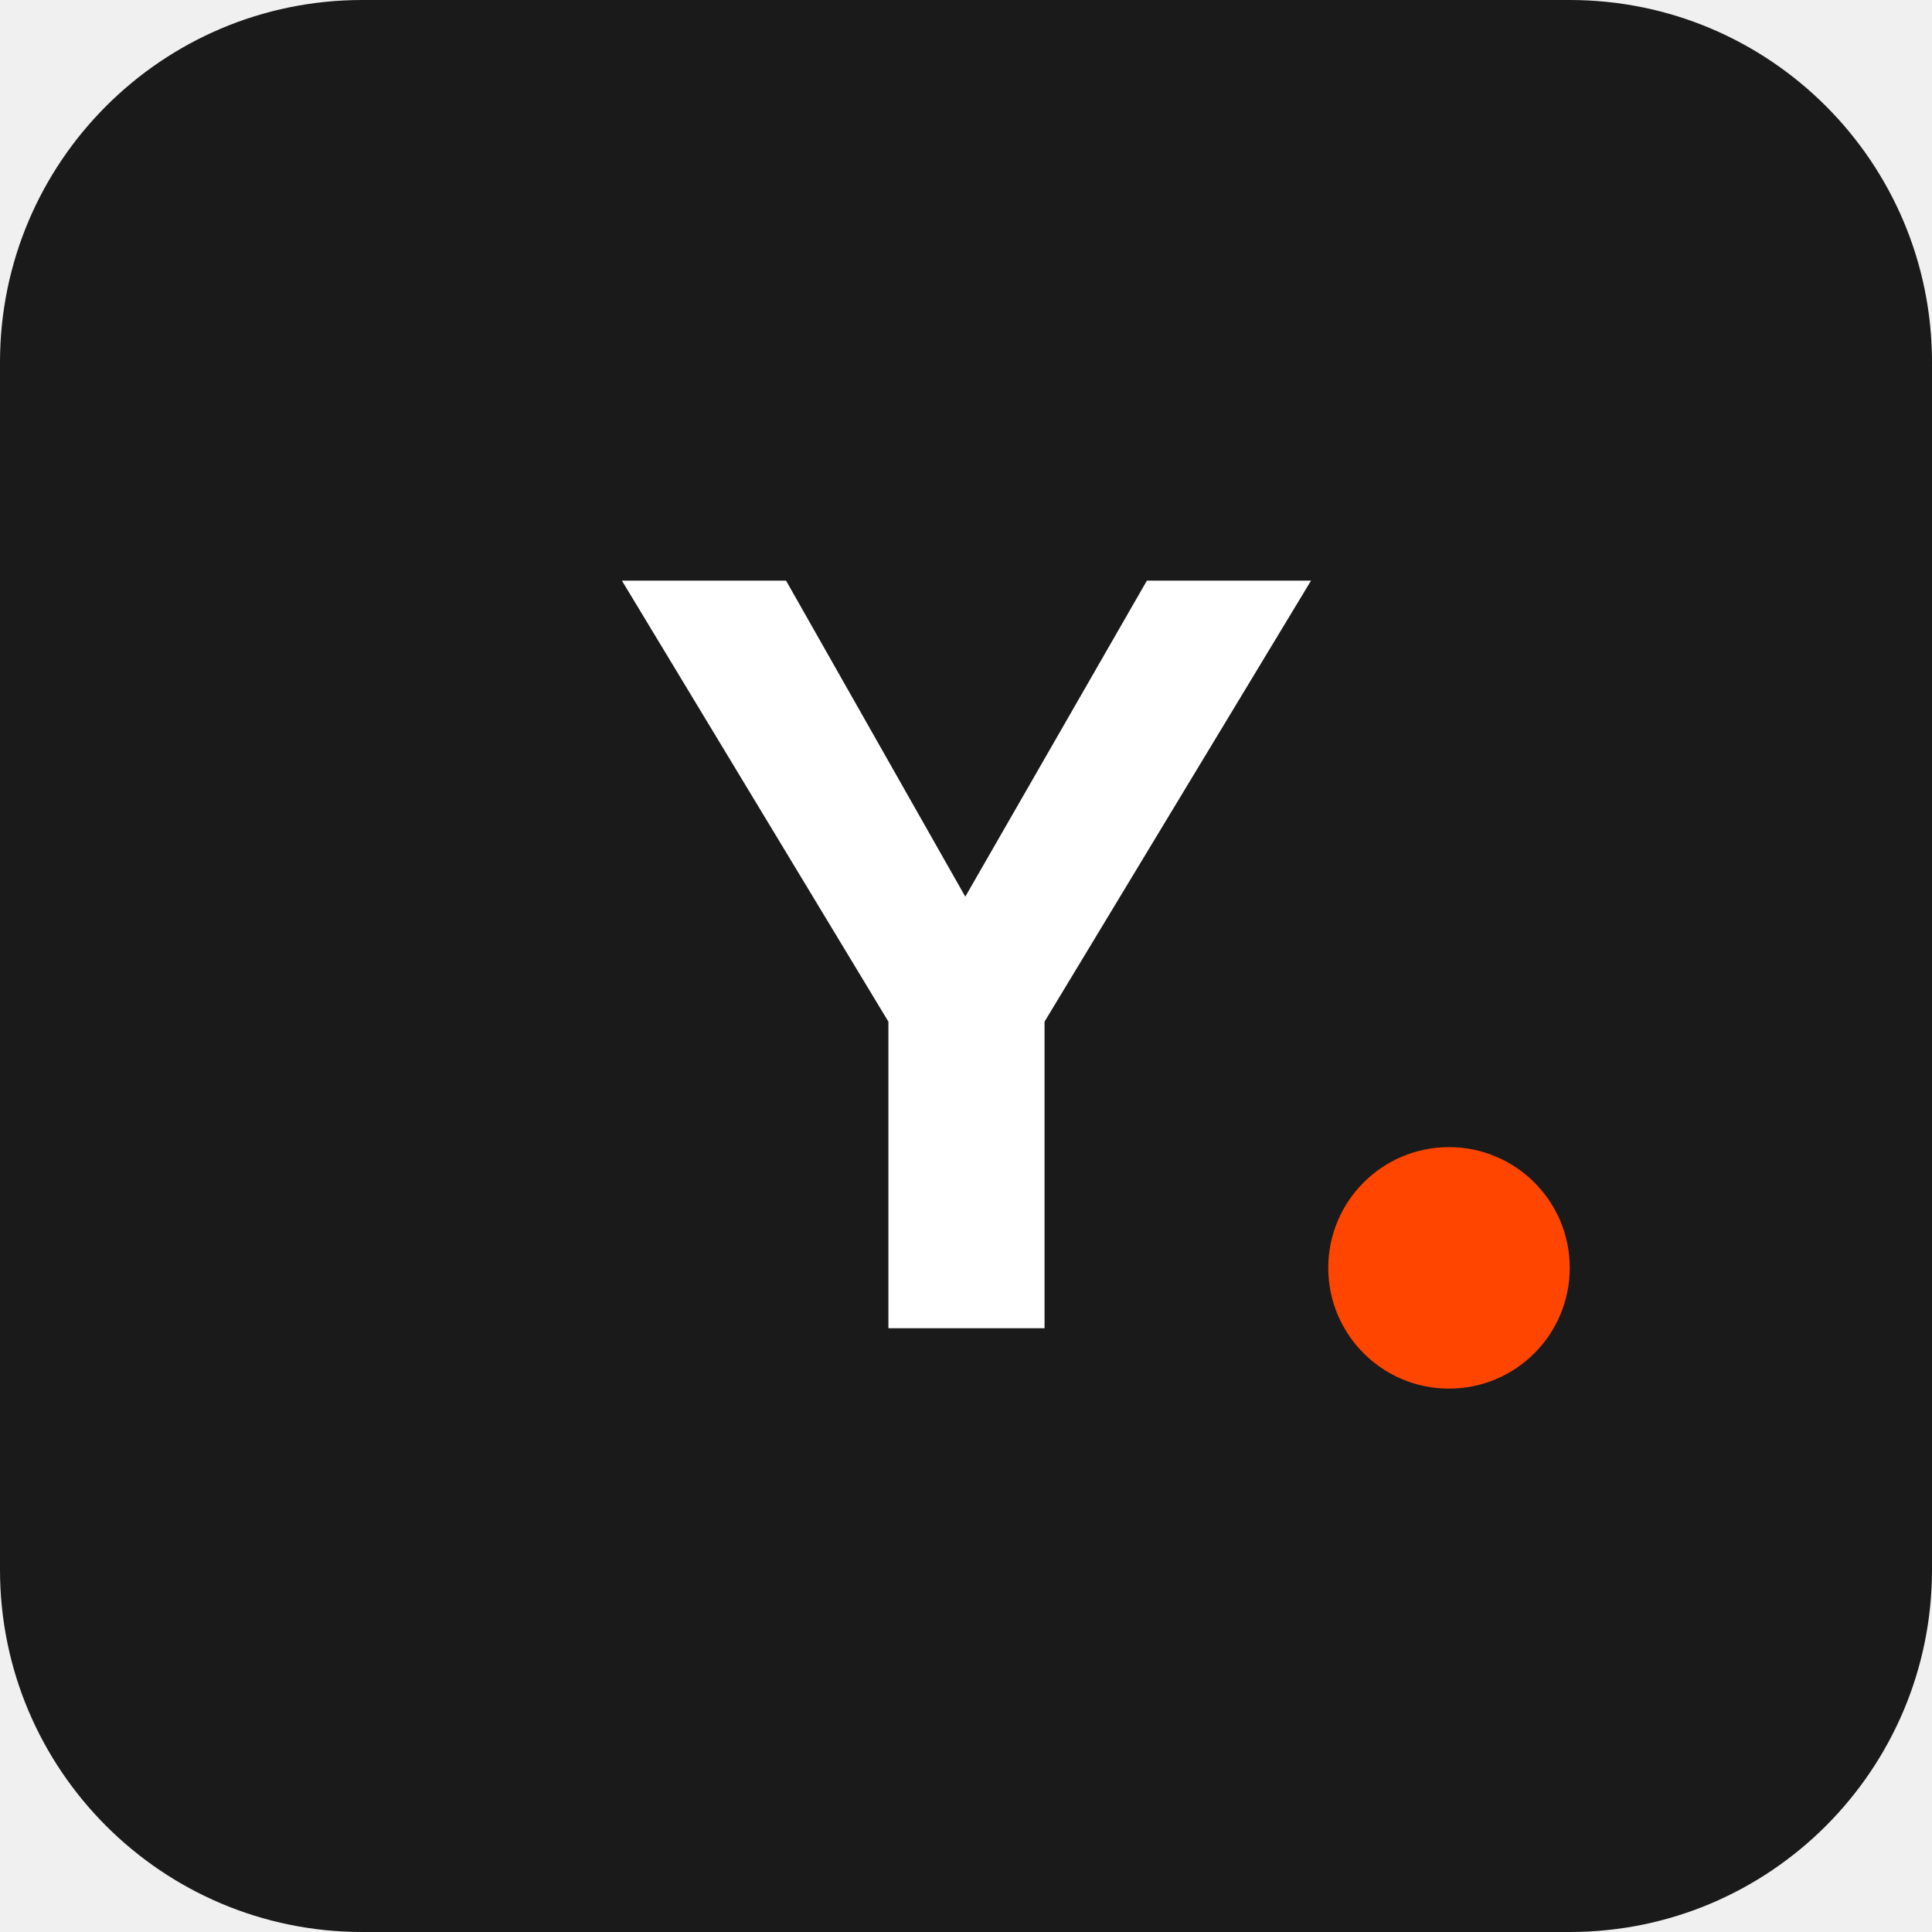
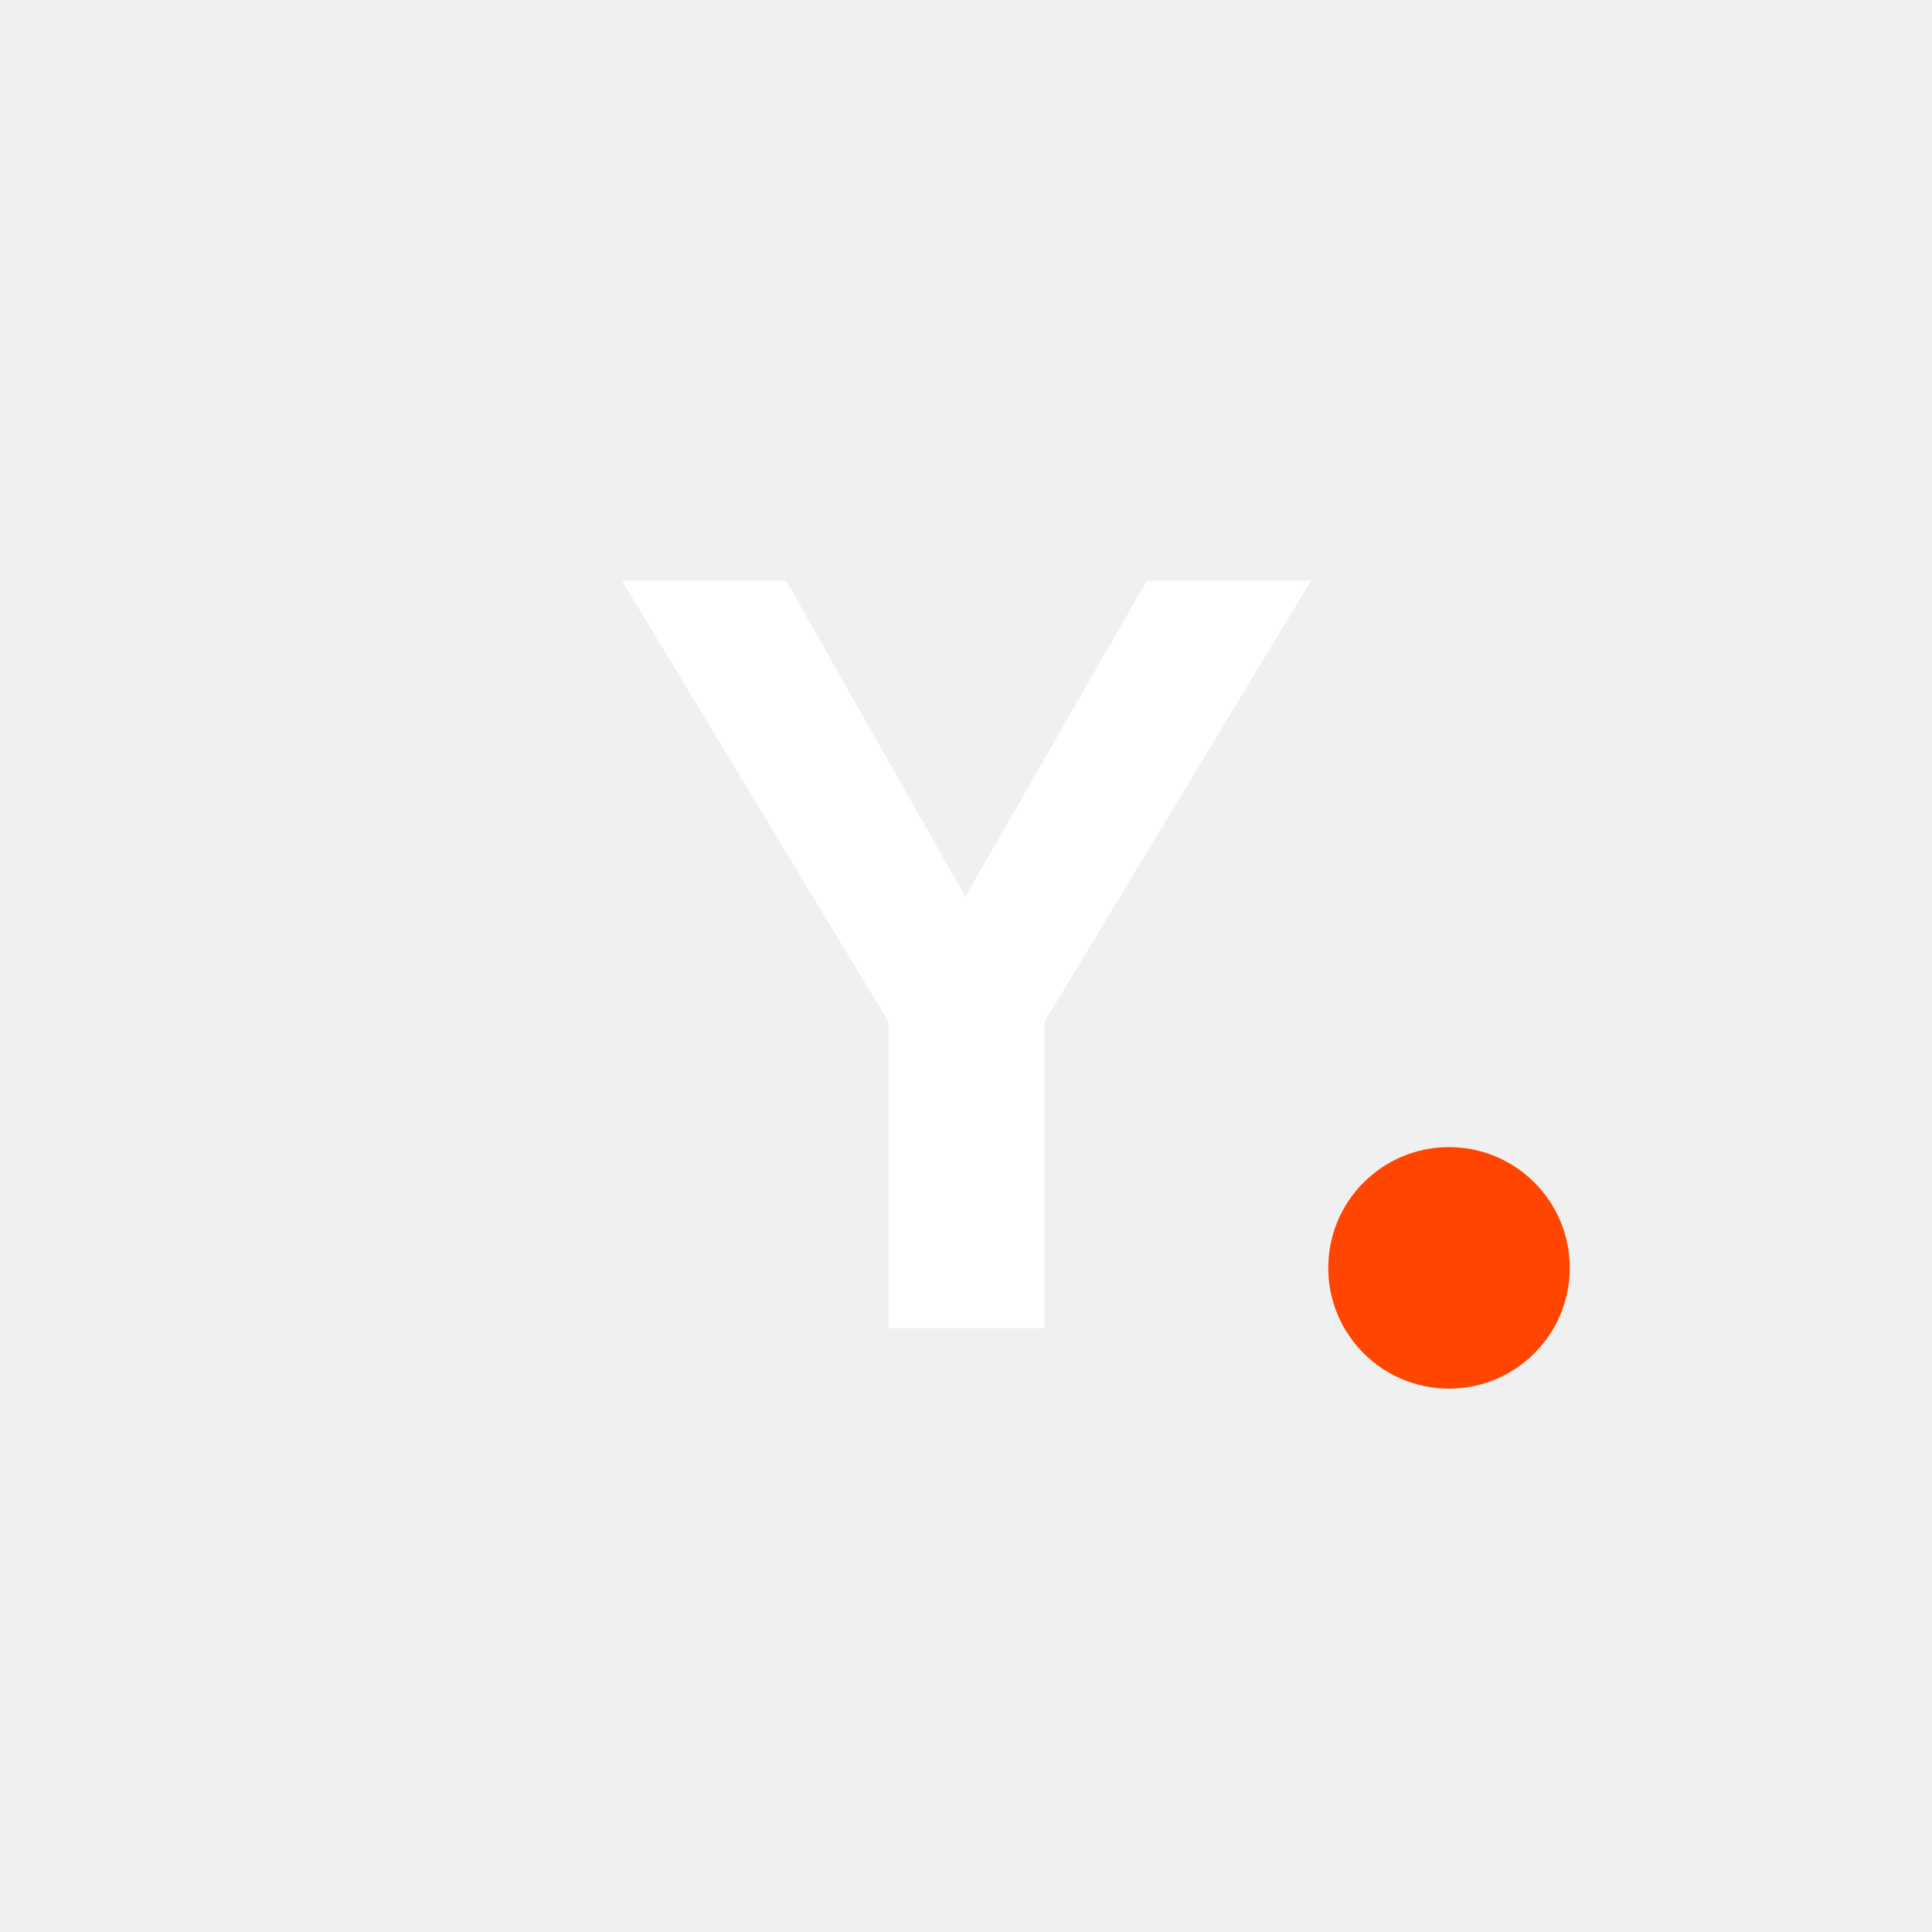
<svg xmlns="http://www.w3.org/2000/svg" viewBox="0 0 64 64">
-   <rect width="64" height="64" rx="12" fill="#1A1A1A" />
  <text x="32" y="44" font-family="Arial, sans-serif" font-weight="bold" font-size="36" fill="#FFFFFF" text-anchor="middle">Y</text>
  <circle cx="48" cy="42" r="4" fill="#FF4500" />
</svg>
